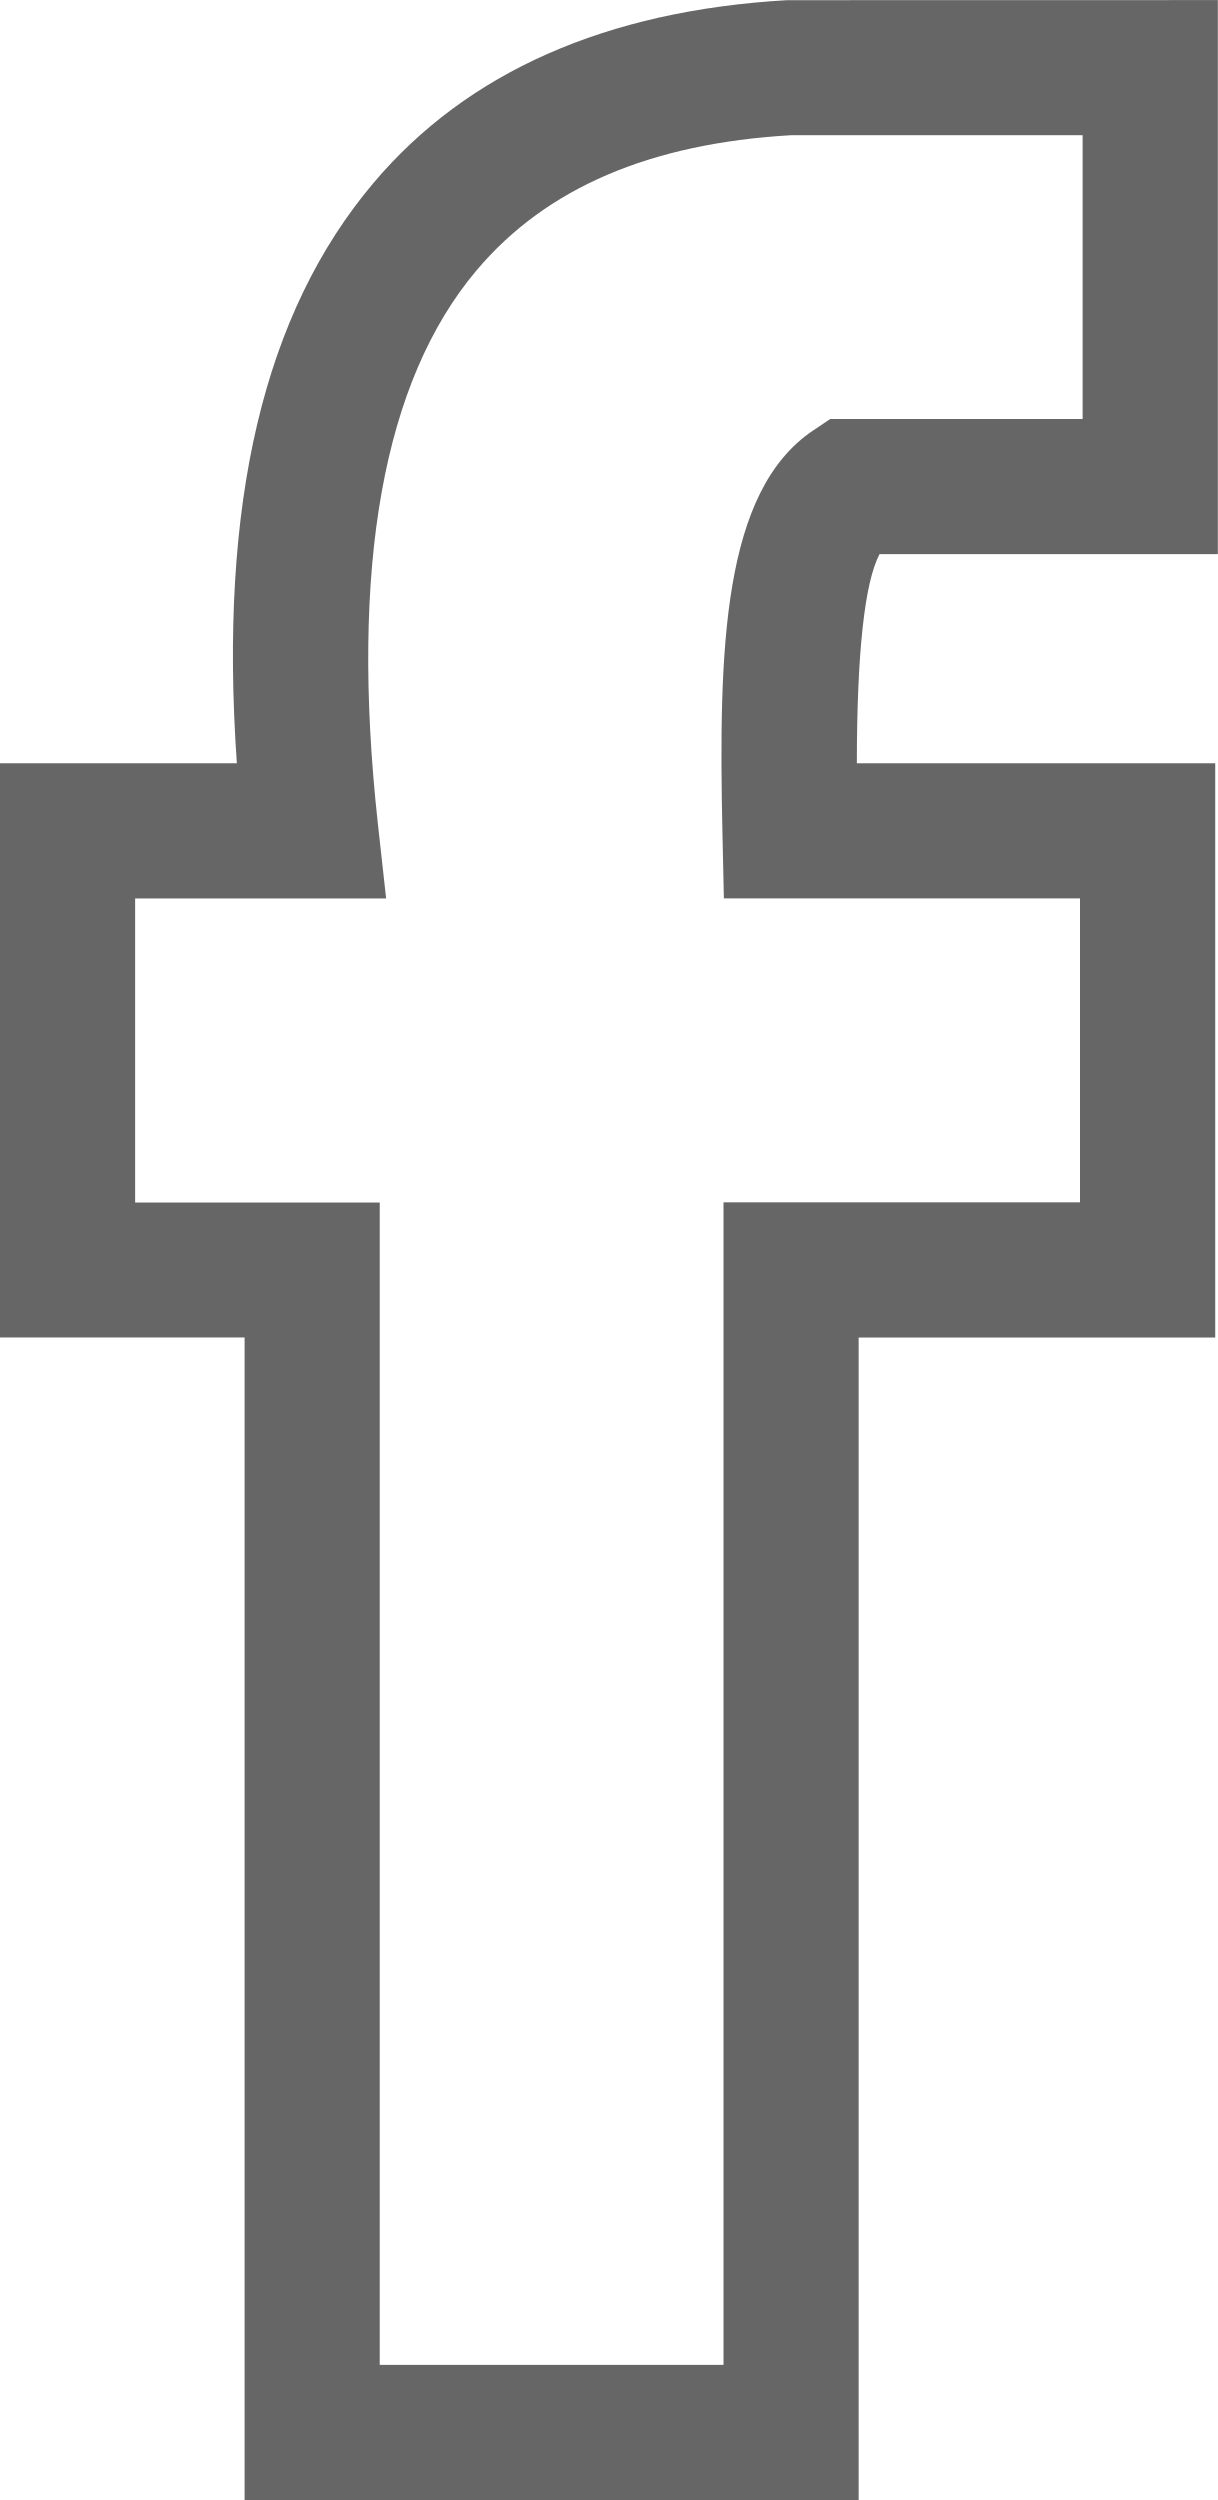
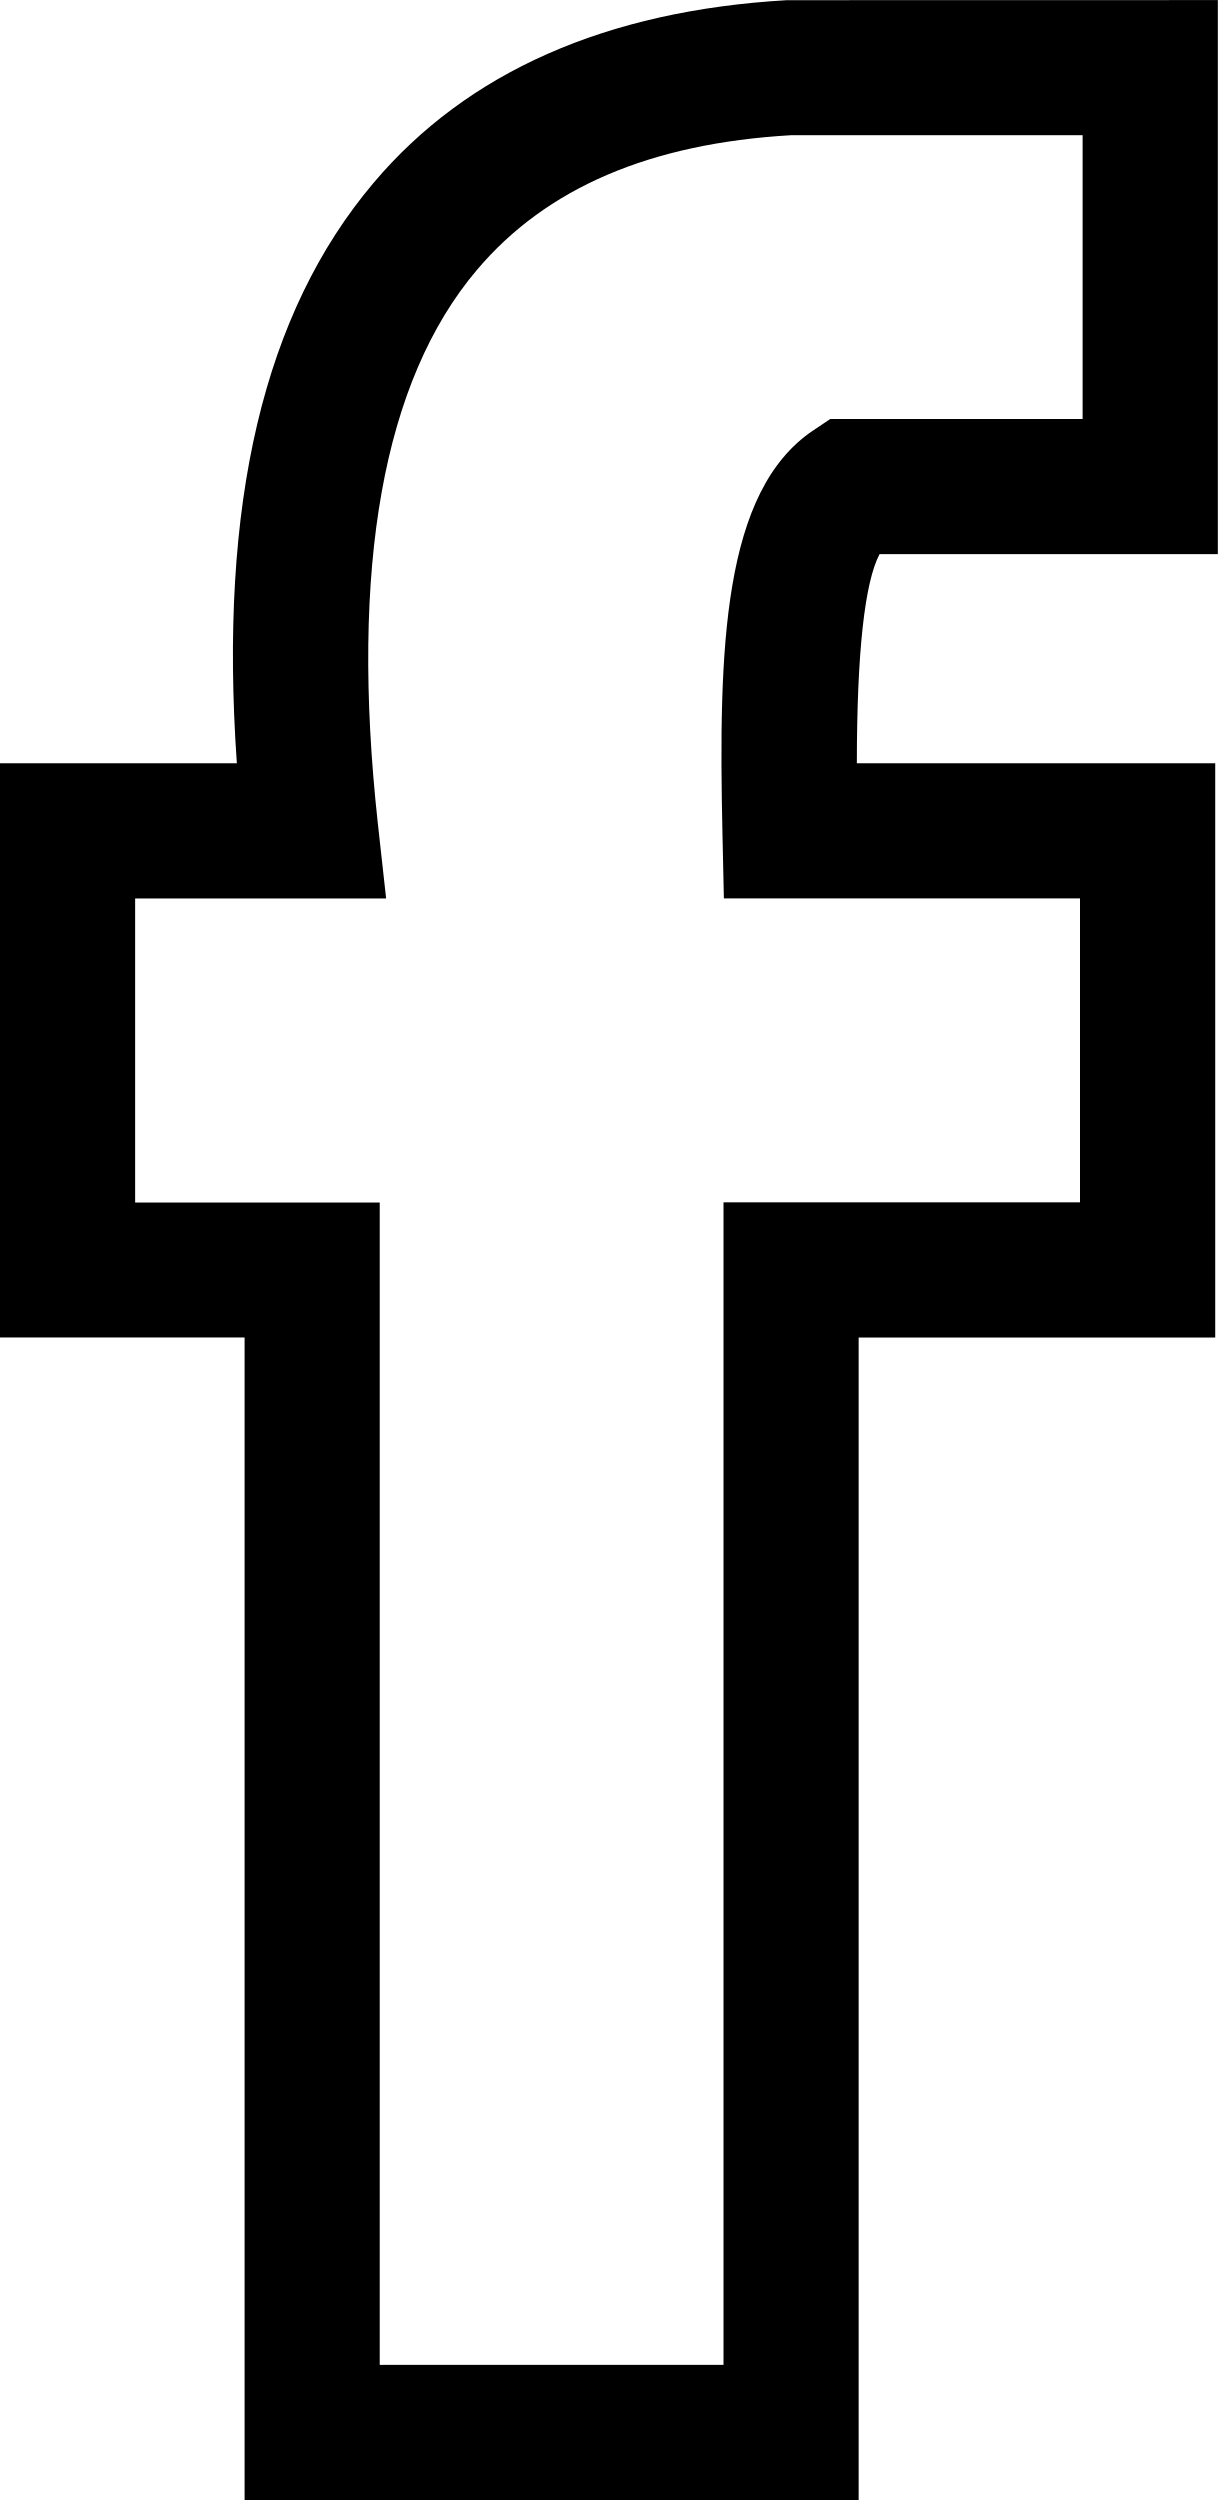
<svg xmlns="http://www.w3.org/2000/svg" width="13.518" height="27.75" viewBox="34.789 -4.709 13.518 27.75">
-   <path fill="#666666" d="M44.32 23.041h-6.816V10.137h-2.715V3.763h2.629c-.202-2.887.298-5 1.519-6.444 1.039-1.229 2.583-1.911 4.588-2.026l4.782-.001v6.15h-3.755c-.166.315-.251 1.093-.252 2.321h3.978v6.375H44.32v12.903zm-5.316-1.5h3.816V8.637h3.957V5.263h-3.953l-.016-.734c-.044-2.04.002-3.784 1.007-4.46l.19-.127h2.801v-3.15h-3.239c-1.557.091-2.711.581-3.485 1.496-1.041 1.231-1.41 3.298-1.099 6.144l.092.832h-2.786v3.375h2.715v12.902z" />
+   <path d="M44.32 23.041h-6.816V10.137h-2.715V3.763h2.629c-.202-2.887.298-5 1.519-6.444 1.039-1.229 2.583-1.911 4.588-2.026l4.782-.001v6.15h-3.755c-.166.315-.251 1.093-.252 2.321h3.978v6.375H44.32v12.903zm-5.316-1.5h3.816V8.637h3.957V5.263h-3.953l-.016-.734c-.044-2.04.002-3.784 1.007-4.46l.19-.127h2.801v-3.15h-3.239c-1.557.091-2.711.581-3.485 1.496-1.041 1.231-1.41 3.298-1.099 6.144l.092.832h-2.786v3.375h2.715v12.902z" />
</svg>
